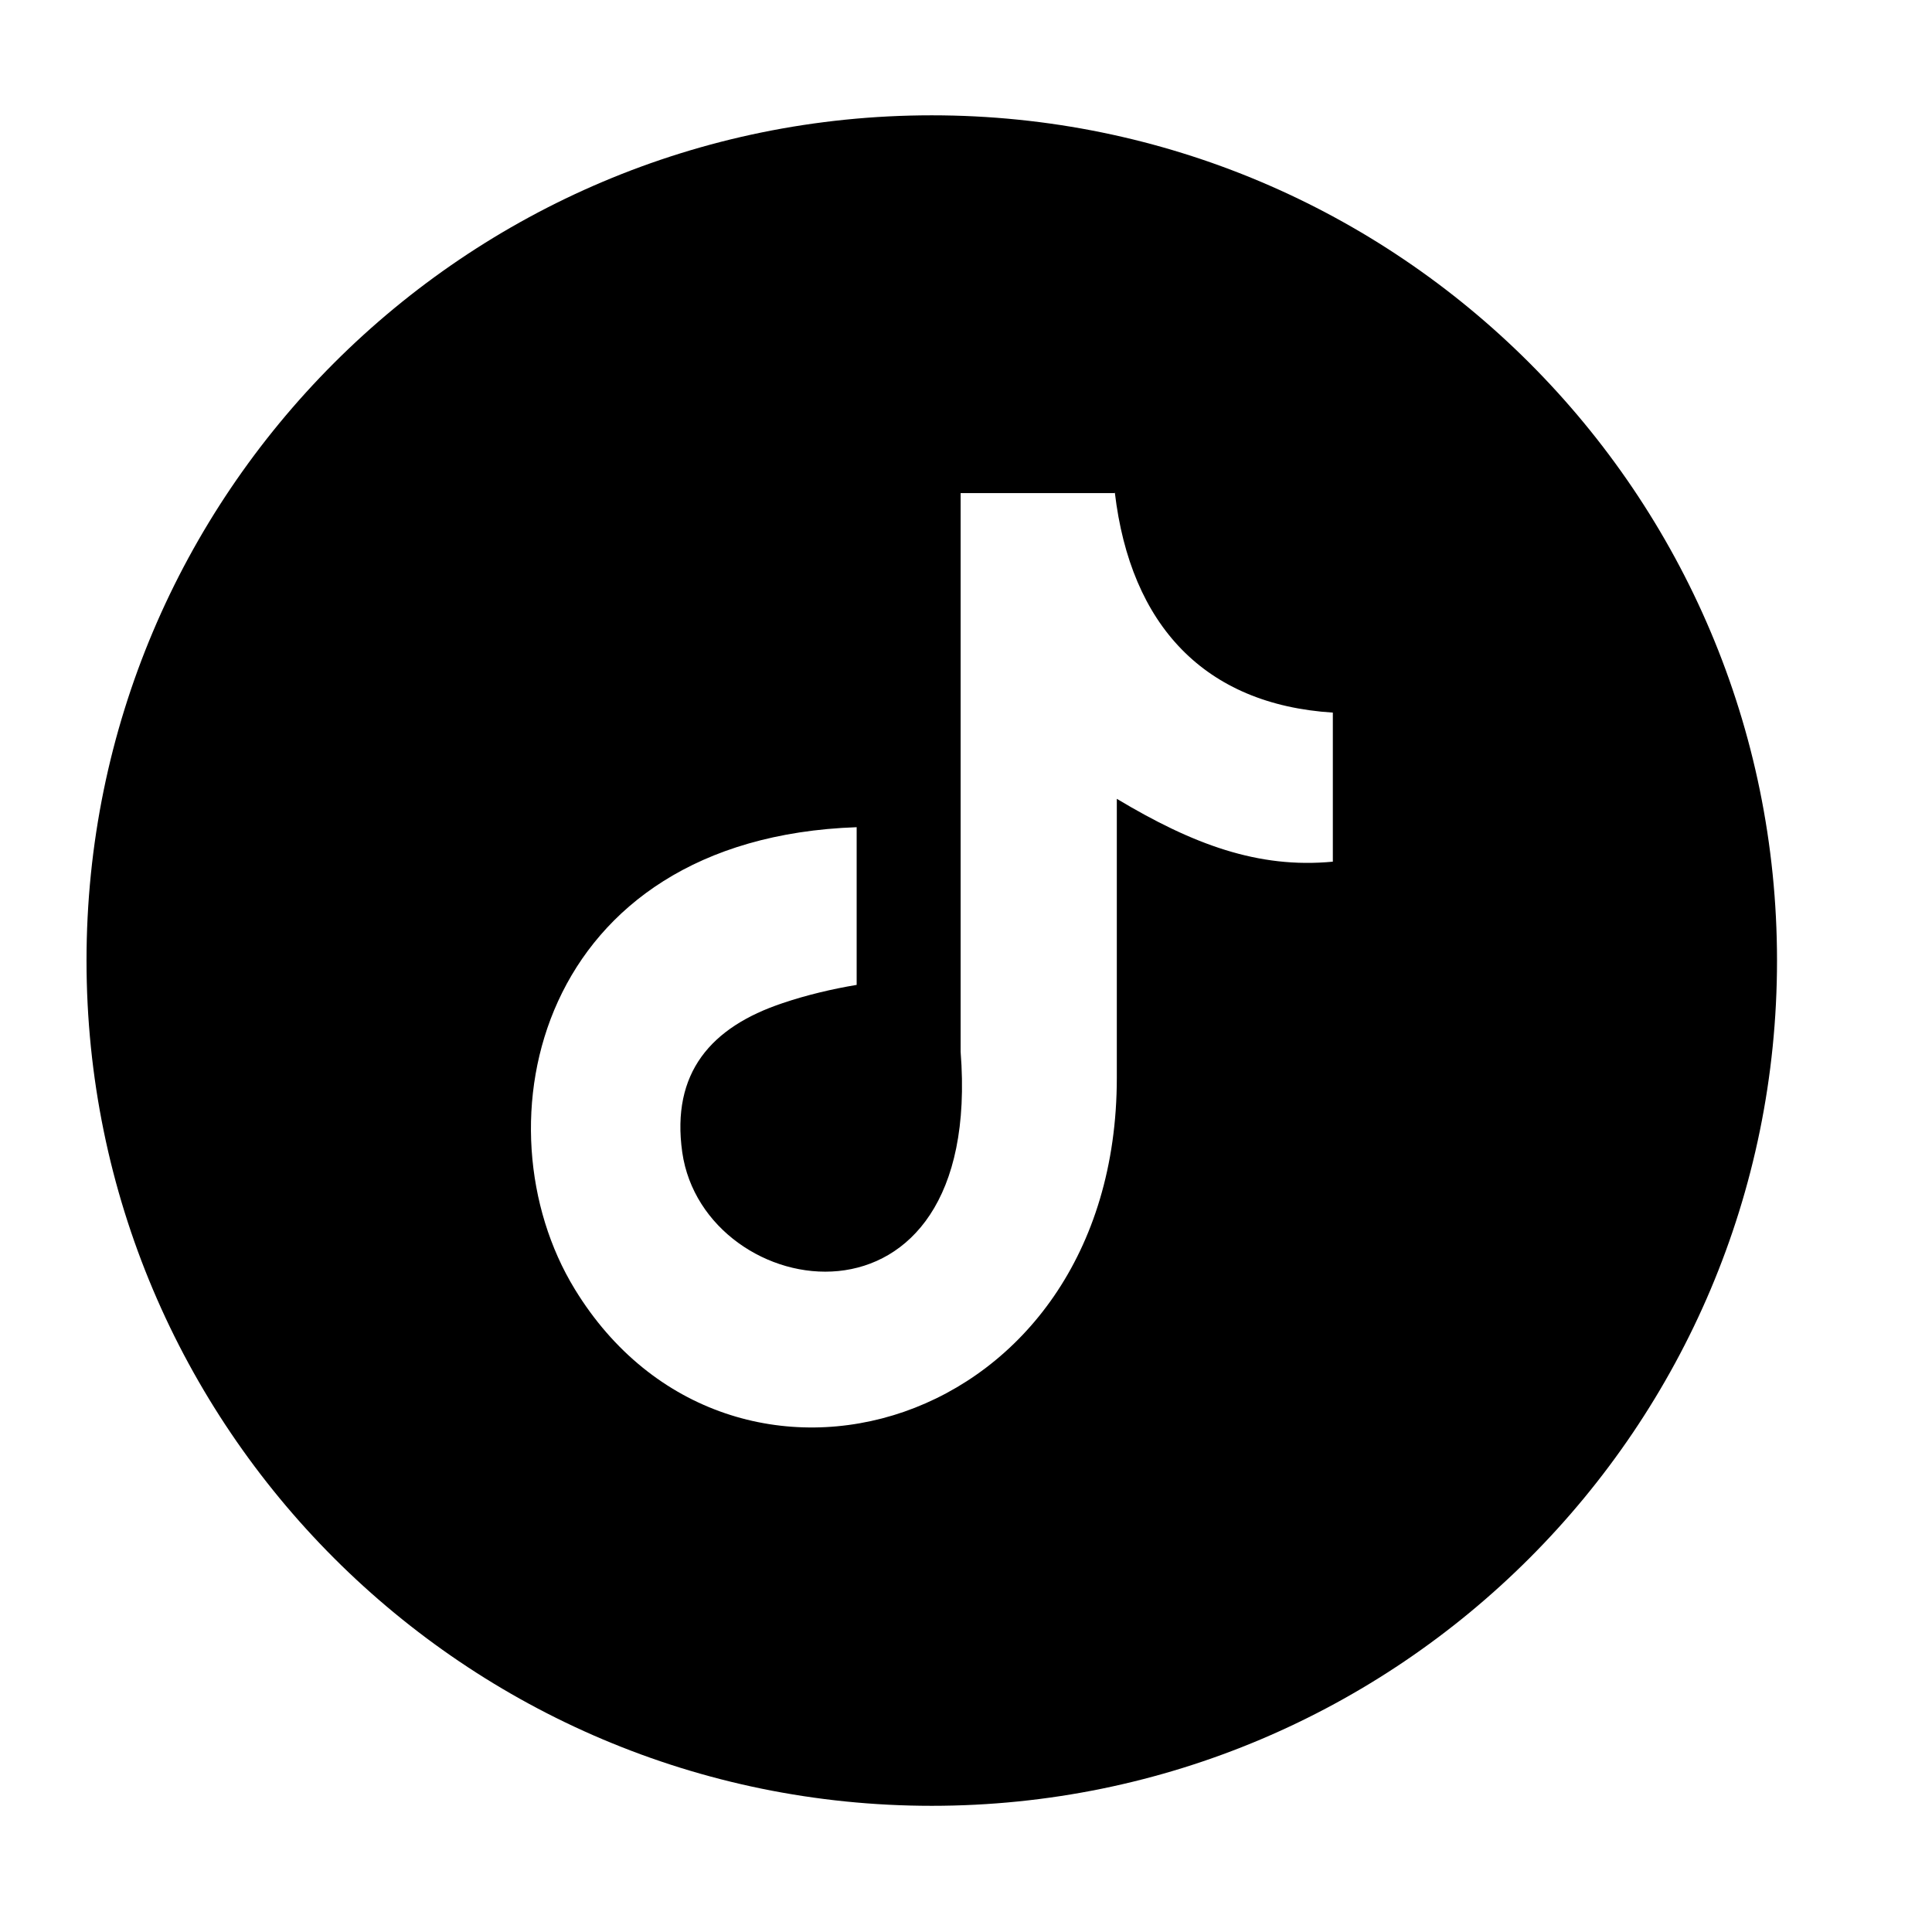
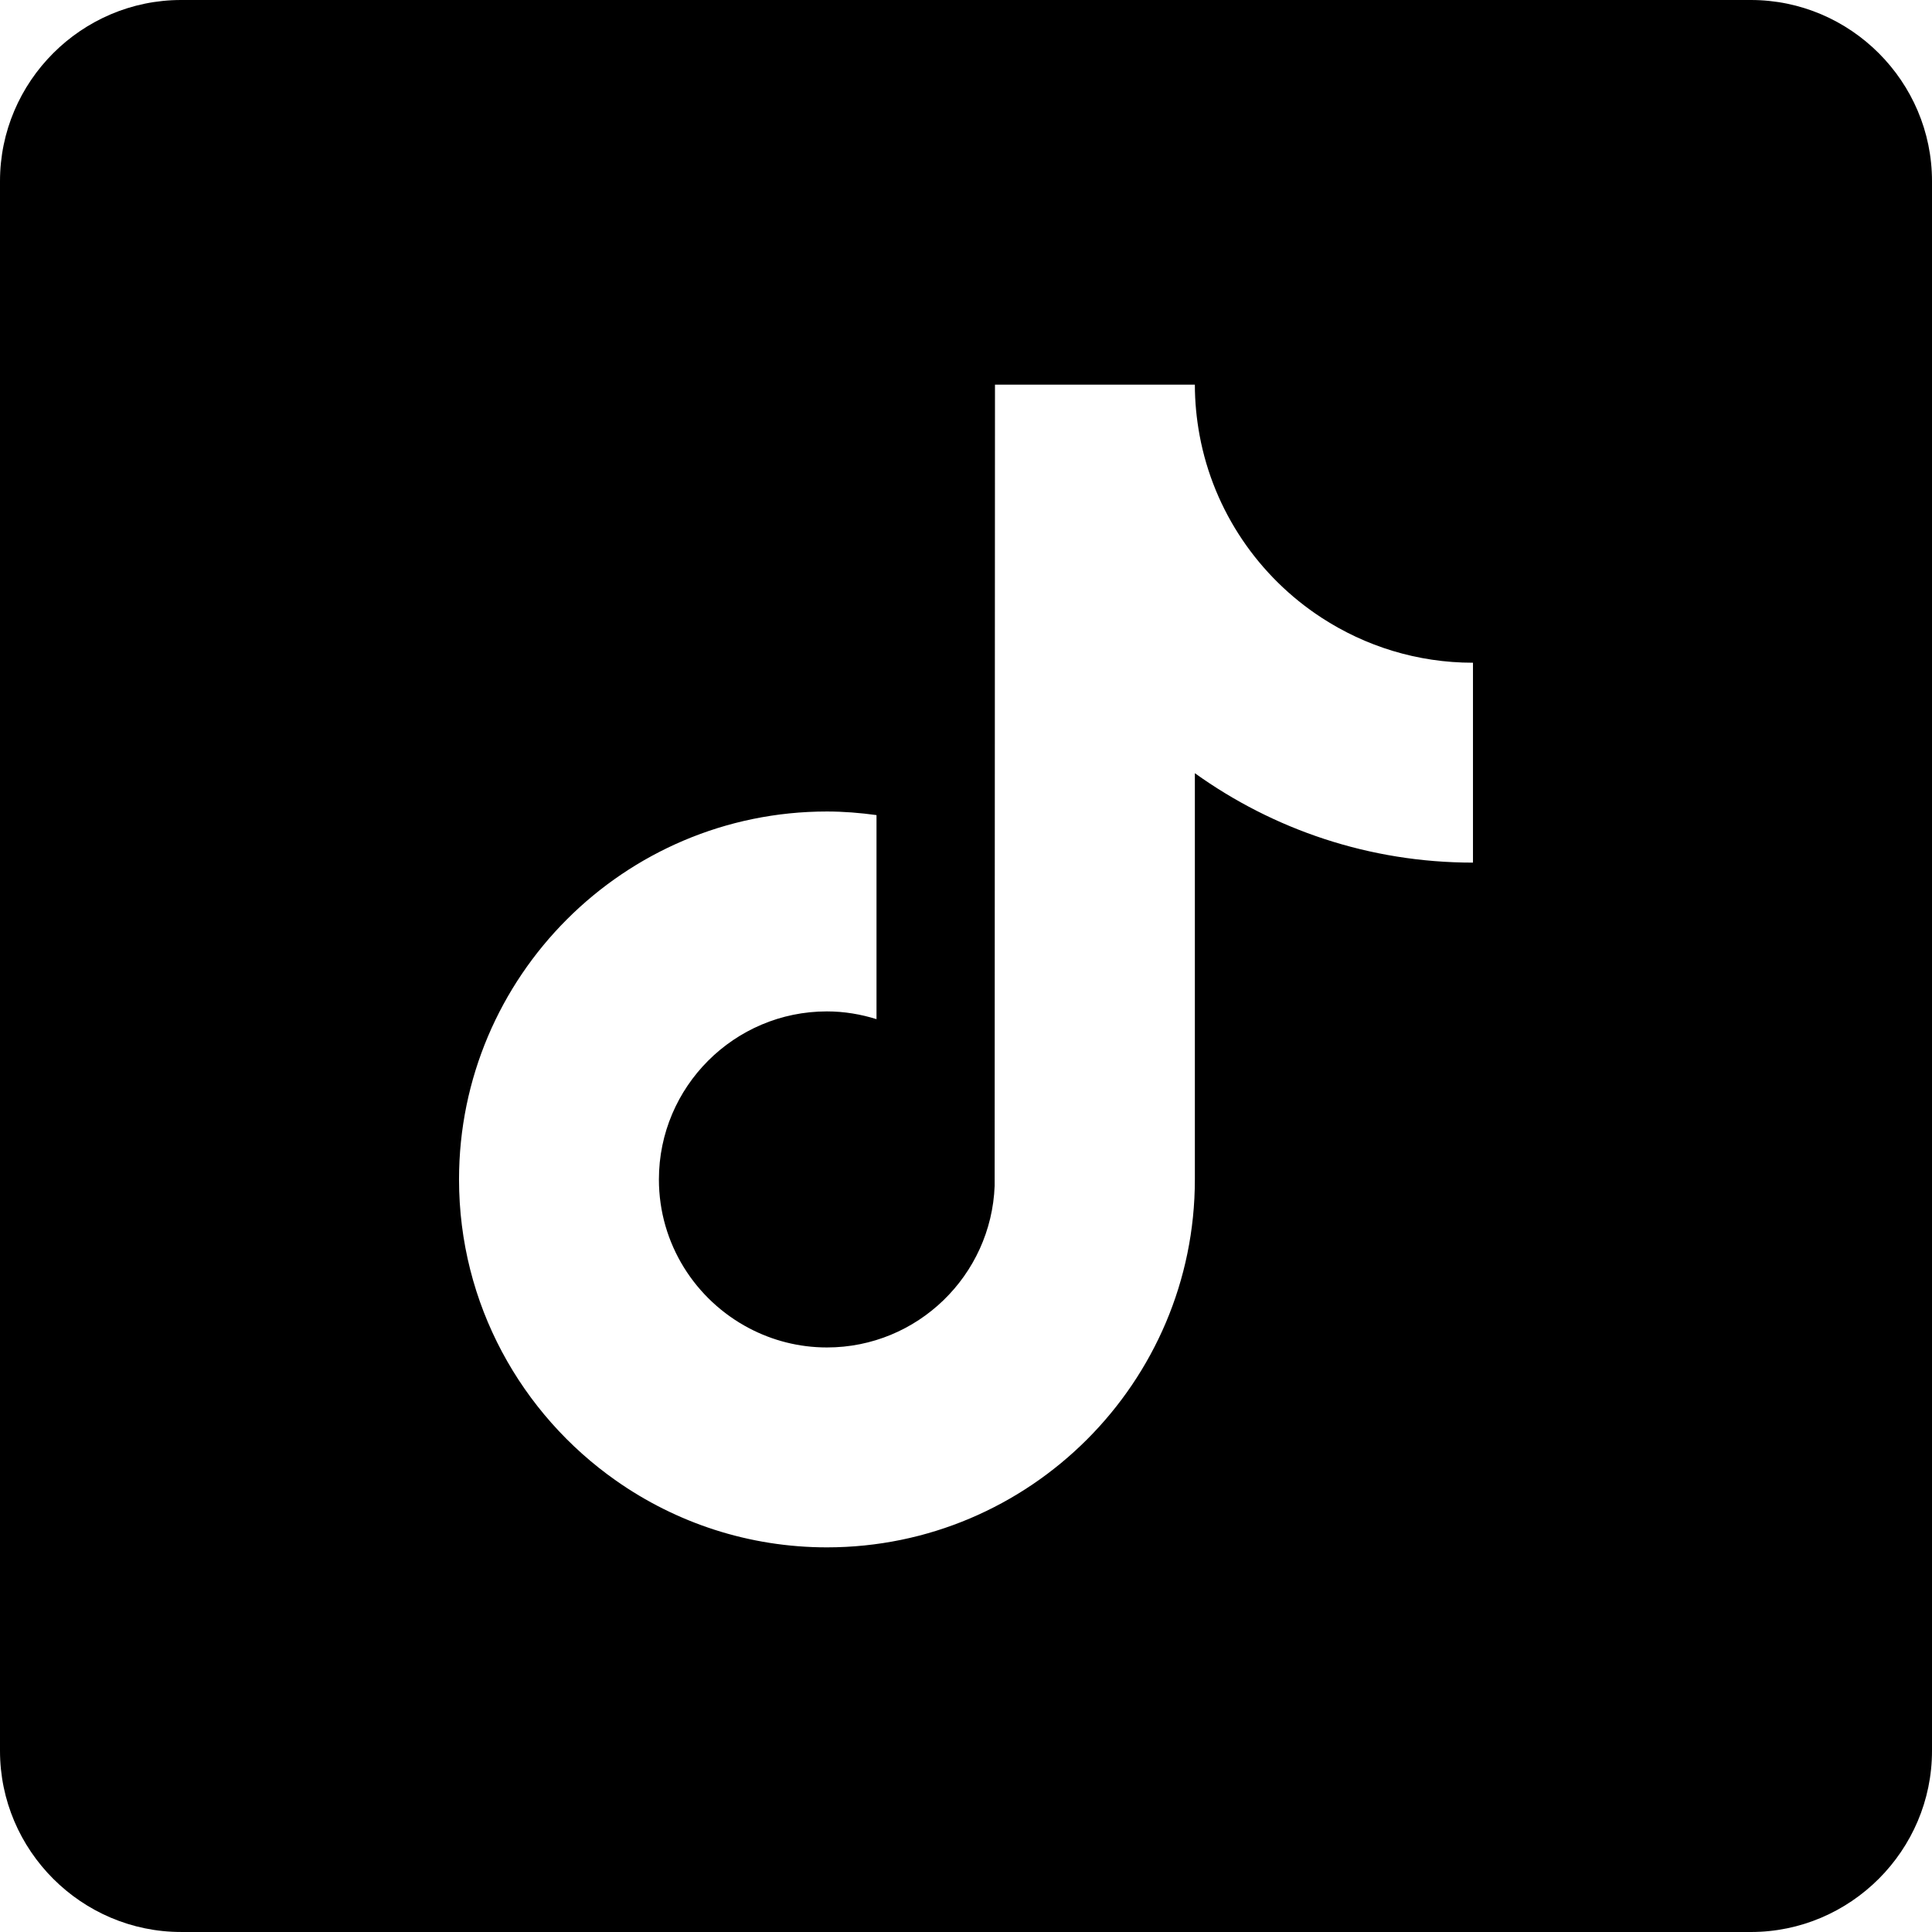
- <svg xmlns="http://www.w3.org/2000/svg" style="enable-background:new 0 0 32 32;" version="1.1" viewBox="0 0 32 32" xml:space="preserve">
-   <path d="m 15.433,1.91 c 7.726,0 14,6.265 14,14 0,7.726 -6.265,14 -14,14 -7.726,0 -14,-6.265 -14,-14 0,-7.726 6.265,-14 14,-14 z m 3.032,6.248 c 0.26,2.2 1.487,3.51 3.611,3.645 v 2.469 c -1.235,0.118 -2.318,-0.286 -3.578,-1.041 v 4.619 c 0,5.879 -6.408,7.71 -8.978,3.502 -1.654,-2.704 -0.638,-7.466 4.669,-7.651 v 2.612 c -0.403,0.067 -0.831,0.168 -1.226,0.302 -1.184,0.395 -1.848,1.151 -1.663,2.469 0.361,2.528 4.997,3.275 4.611,-1.663 V 8.167 h 2.561 z" style="fill-rule:evenodd;clip-rule:evenodd;" />
+ <svg xmlns="http://www.w3.org/2000/svg" shape-rendering="geometricPrecision" text-rendering="geometricPrecision" image-rendering="optimizeQuality" fill-rule="evenodd" clip-rule="evenodd" viewBox="0 0 1000 1000">
+   <path d="M906.25 0H93.75C42.19 0 0 42.19 0 93.75v812.49c0 51.57 42.19 93.75 93.75 93.75l812.5.01c51.56 0 93.75-42.19 93.75-93.75V93.75C1000 42.19 957.81 0 906.25 0zM684.02 319.72c-32.42-21.13-55.81-54.96-63.11-94.38-1.57-8.51-2.45-17.28-2.45-26.25H515l-.17 414.65c-1.74 46.43-39.96 83.7-86.8 83.7-14.57 0-28.27-3.63-40.35-9.99-27.68-14.57-46.63-43.58-46.63-76.97 0-47.96 39.02-86.98 86.97-86.98 8.95 0 17.54 1.48 25.66 4.01V421.89c-8.41-1.15-16.95-1.86-25.66-1.86-105.01 0-190.43 85.43-190.43 190.45 0 64.42 32.18 121.44 81.3 155.92 30.93 21.72 68.57 34.51 109.14 34.51 105.01 0 190.43-85.43 190.43-190.43V400.21c40.58 29.12 90.3 46.28 143.95 46.28V343.03c-28.89 0-55.8-8.59-78.39-23.31z" />
</svg>
